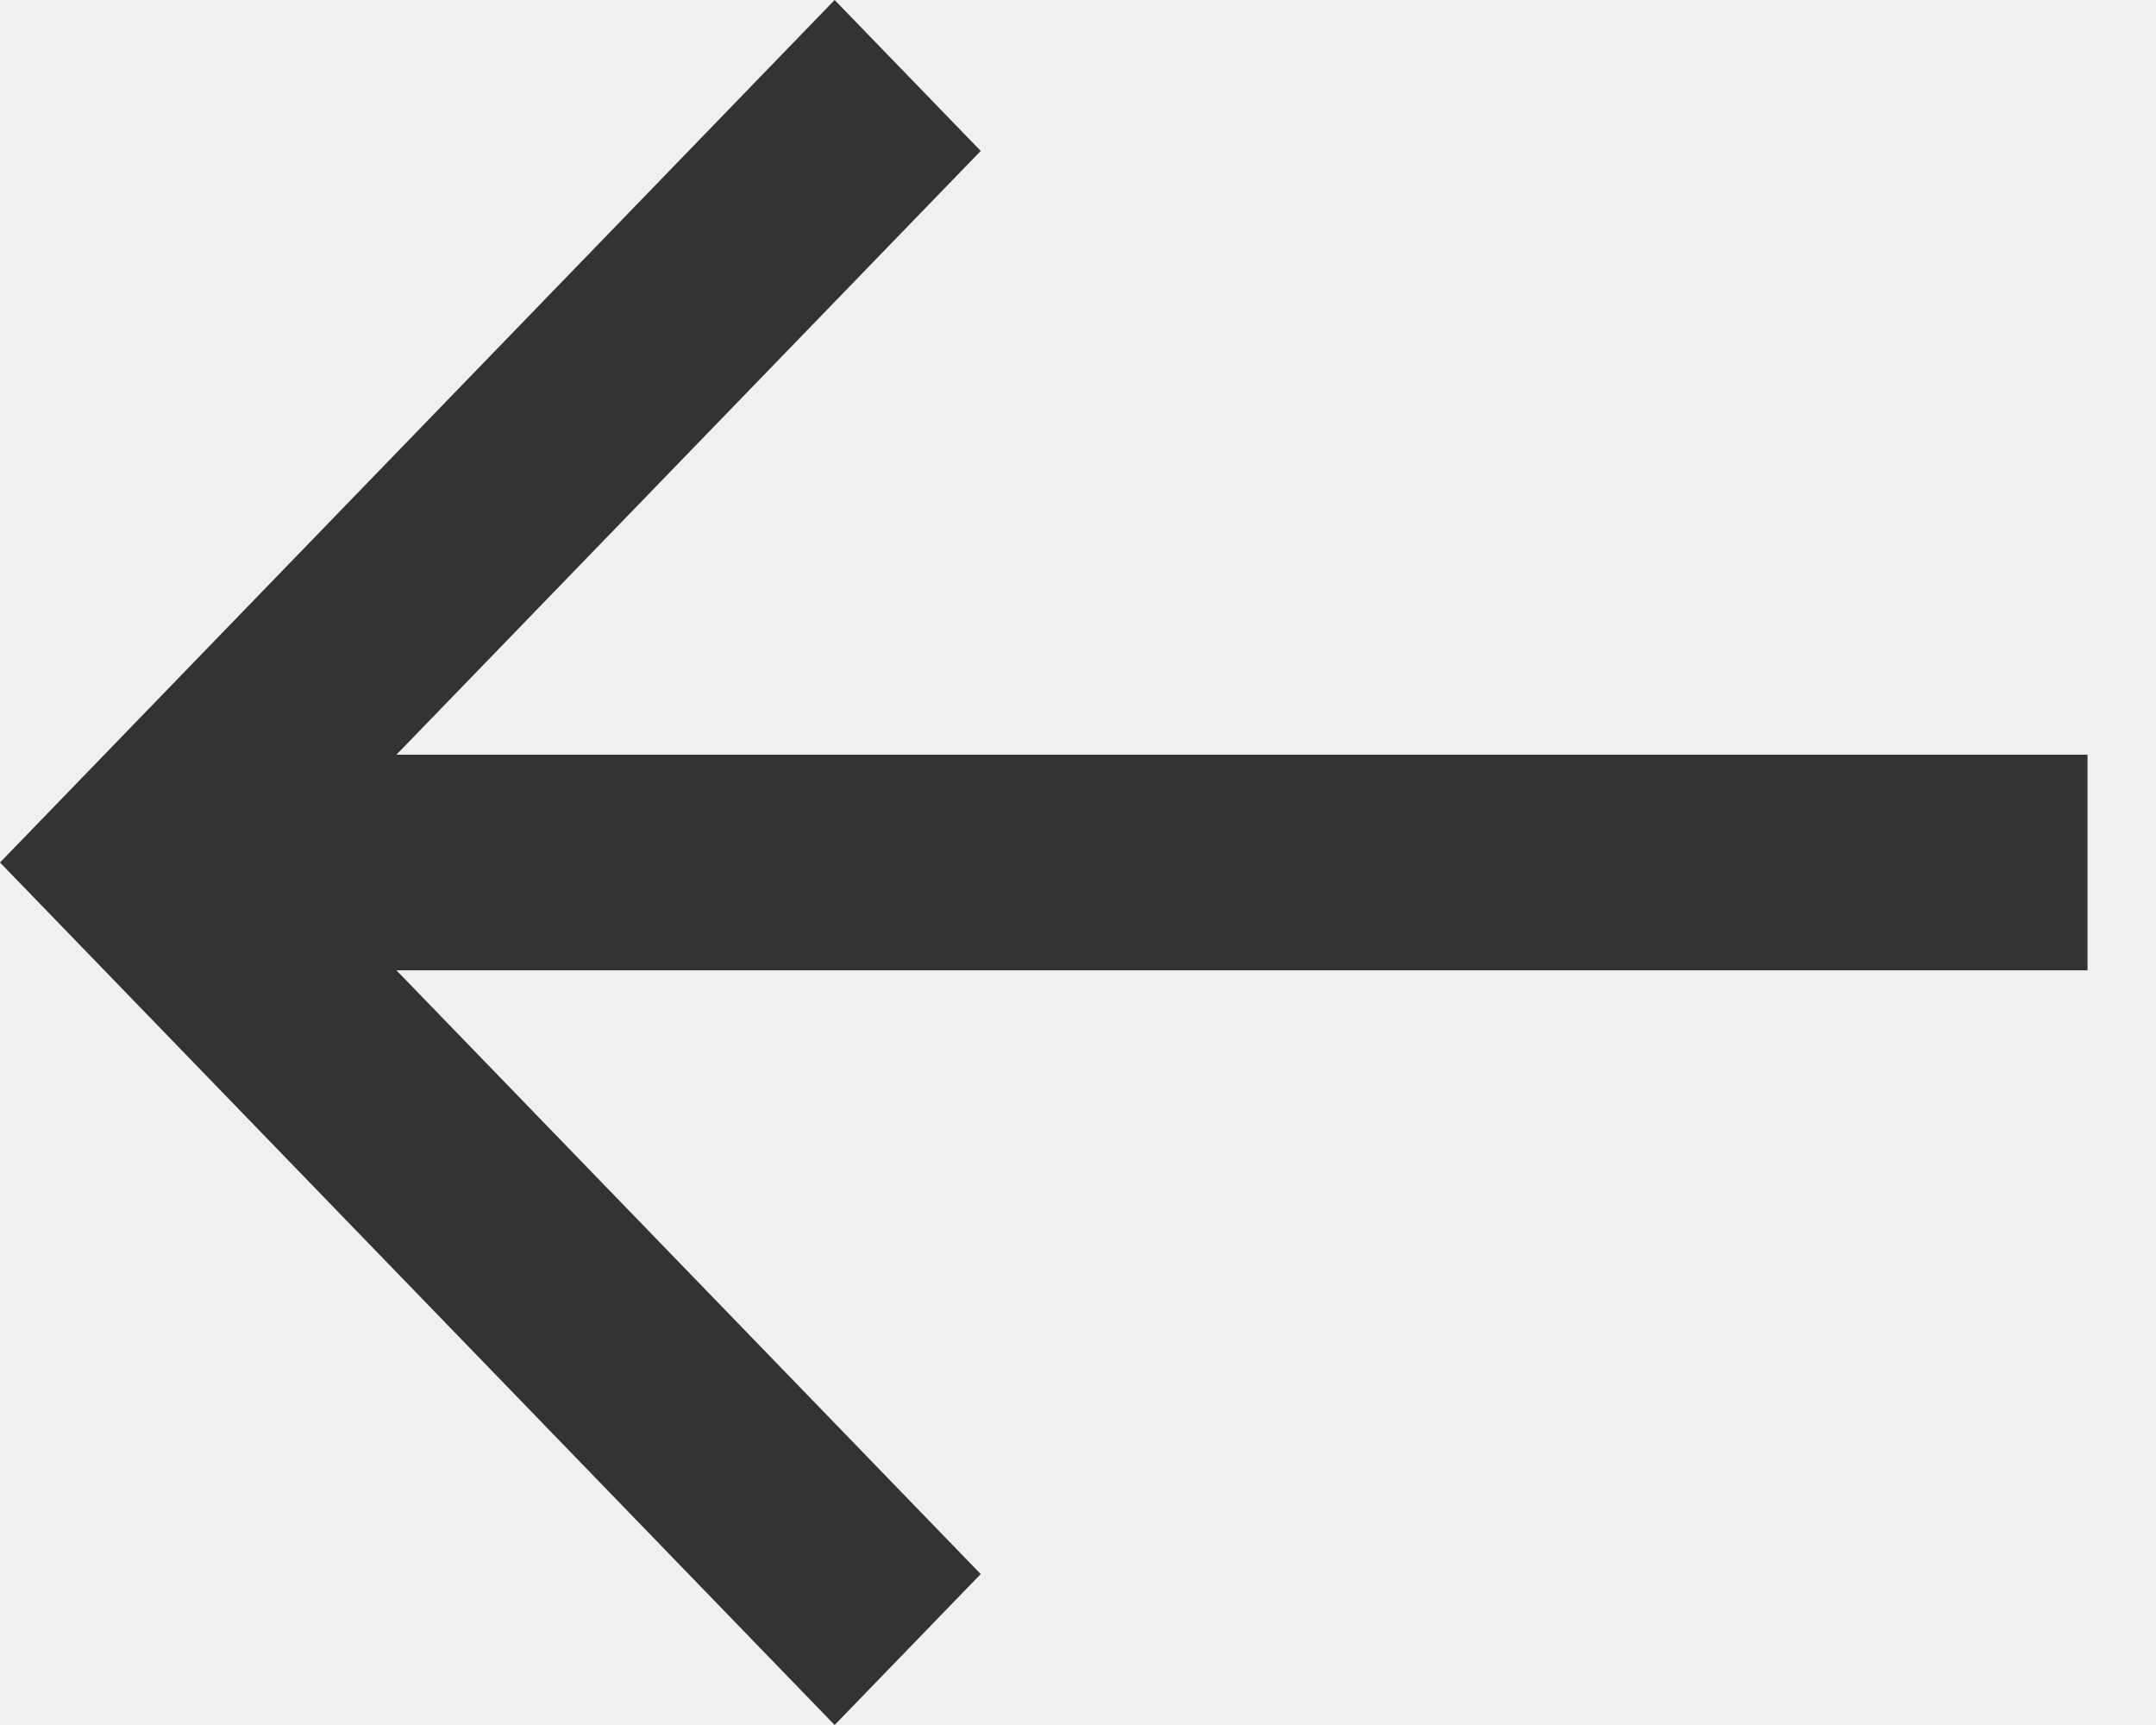
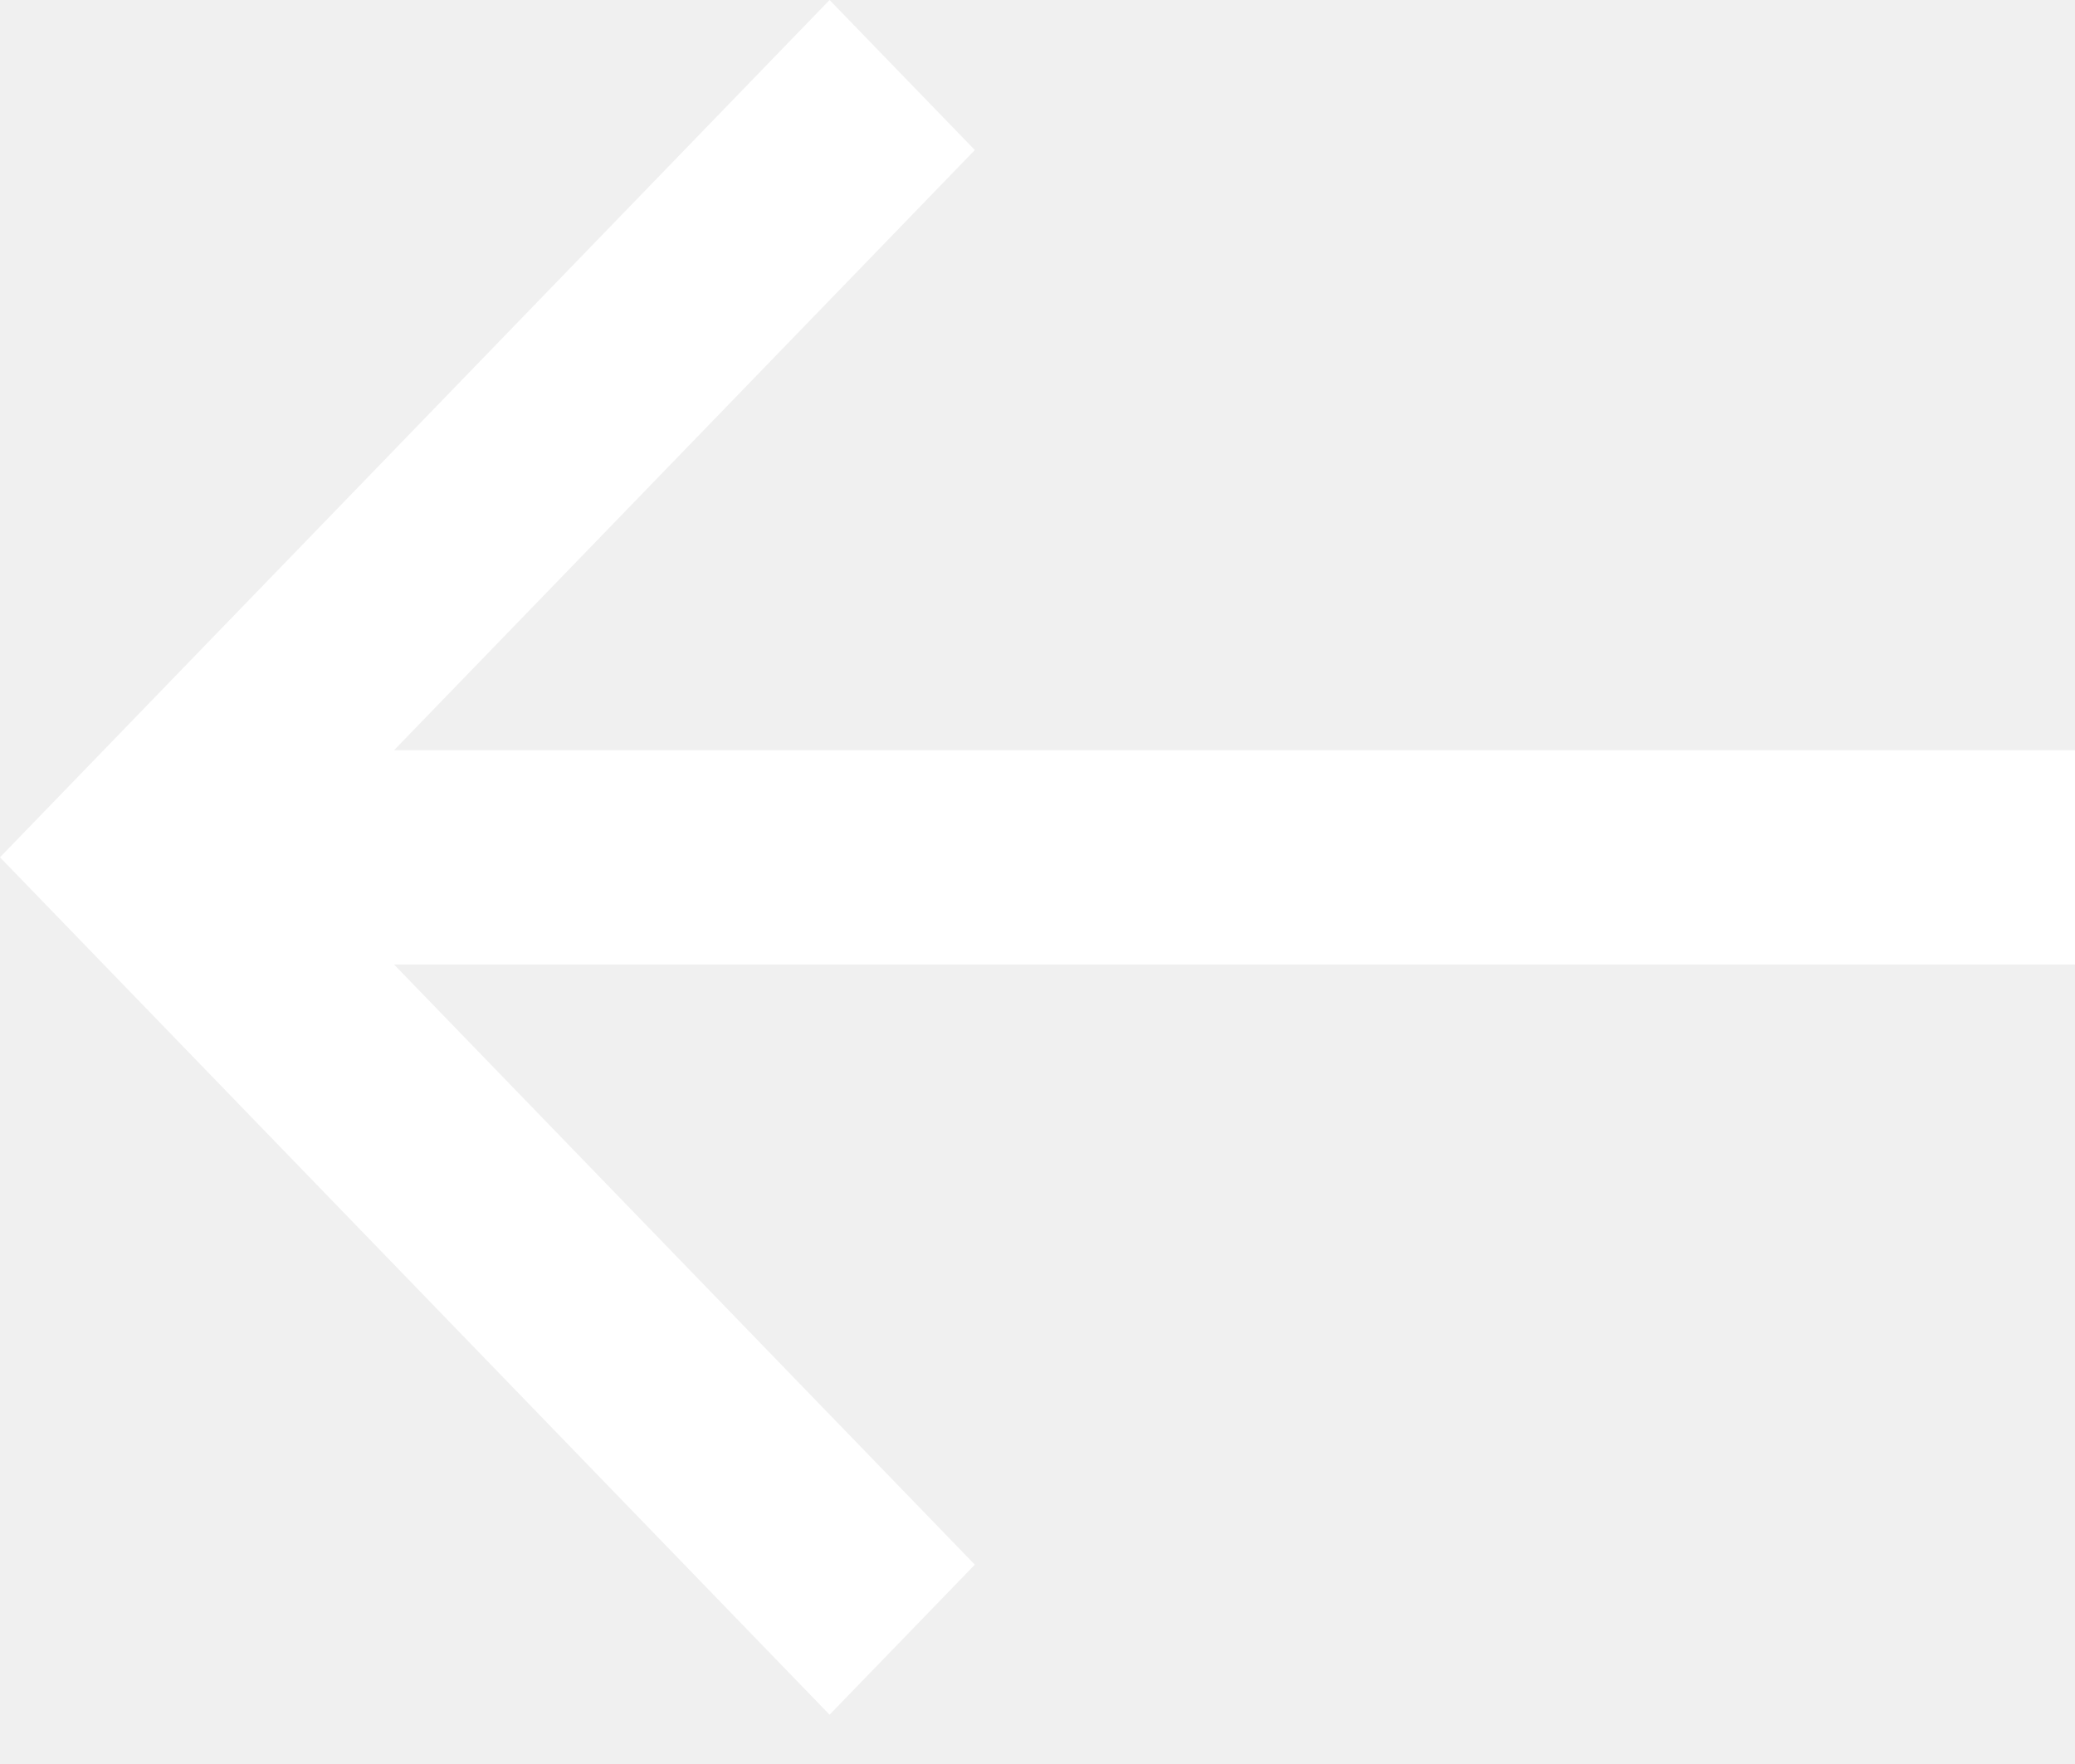
- <svg xmlns="http://www.w3.org/2000/svg" width="25" height="20" viewBox="0 0 25 20">
-   <path fill="#333" fill-rule="nonzero" d="M4.597 11.25l6.775 7L9.678 20 0 10 9.678 0l1.694 1.75-6.775 7h19.609v2.5z" />
+ <svg xmlns="http://www.w3.org/2000/svg" width="20" height="17" viewBox="0 0 20 17">
+   <path fill="#FFF" fill-rule="nonzero" d="M3.798 9.295l5.598 5.784-1.4 1.446L0 8.262 7.996 0l1.4 1.446L3.798 7.23H20v2.065z" />
</svg>
